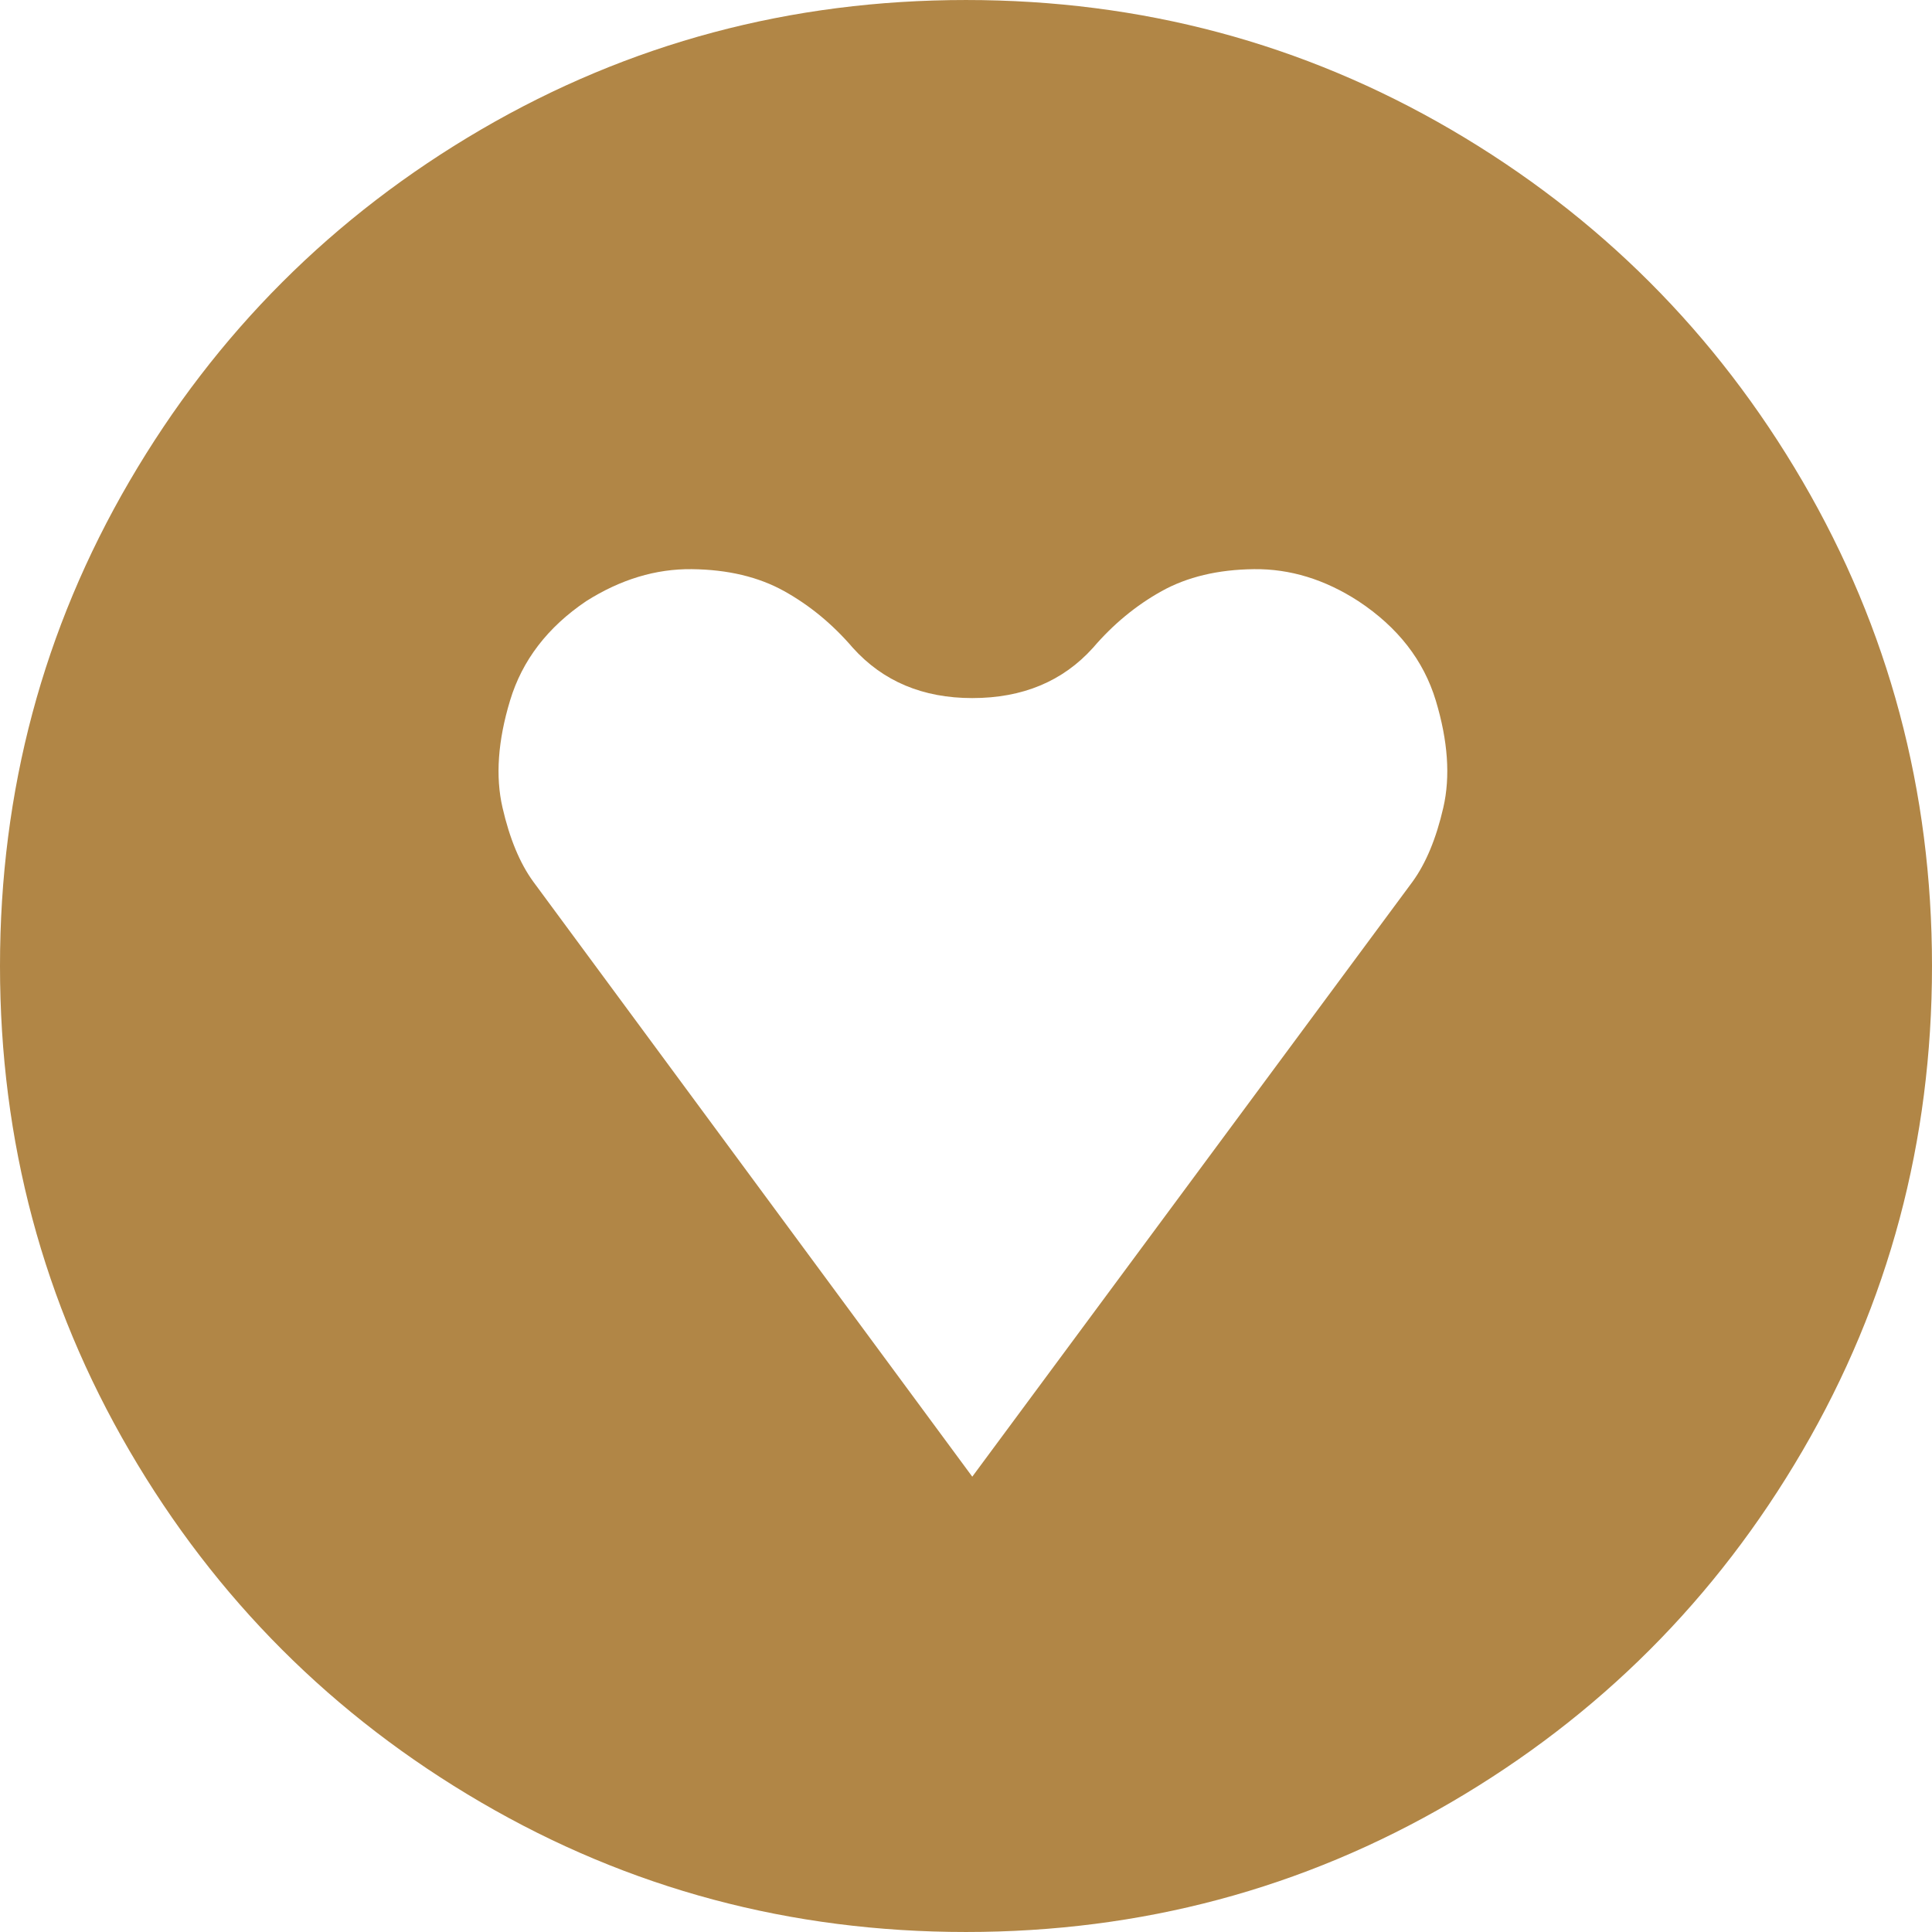
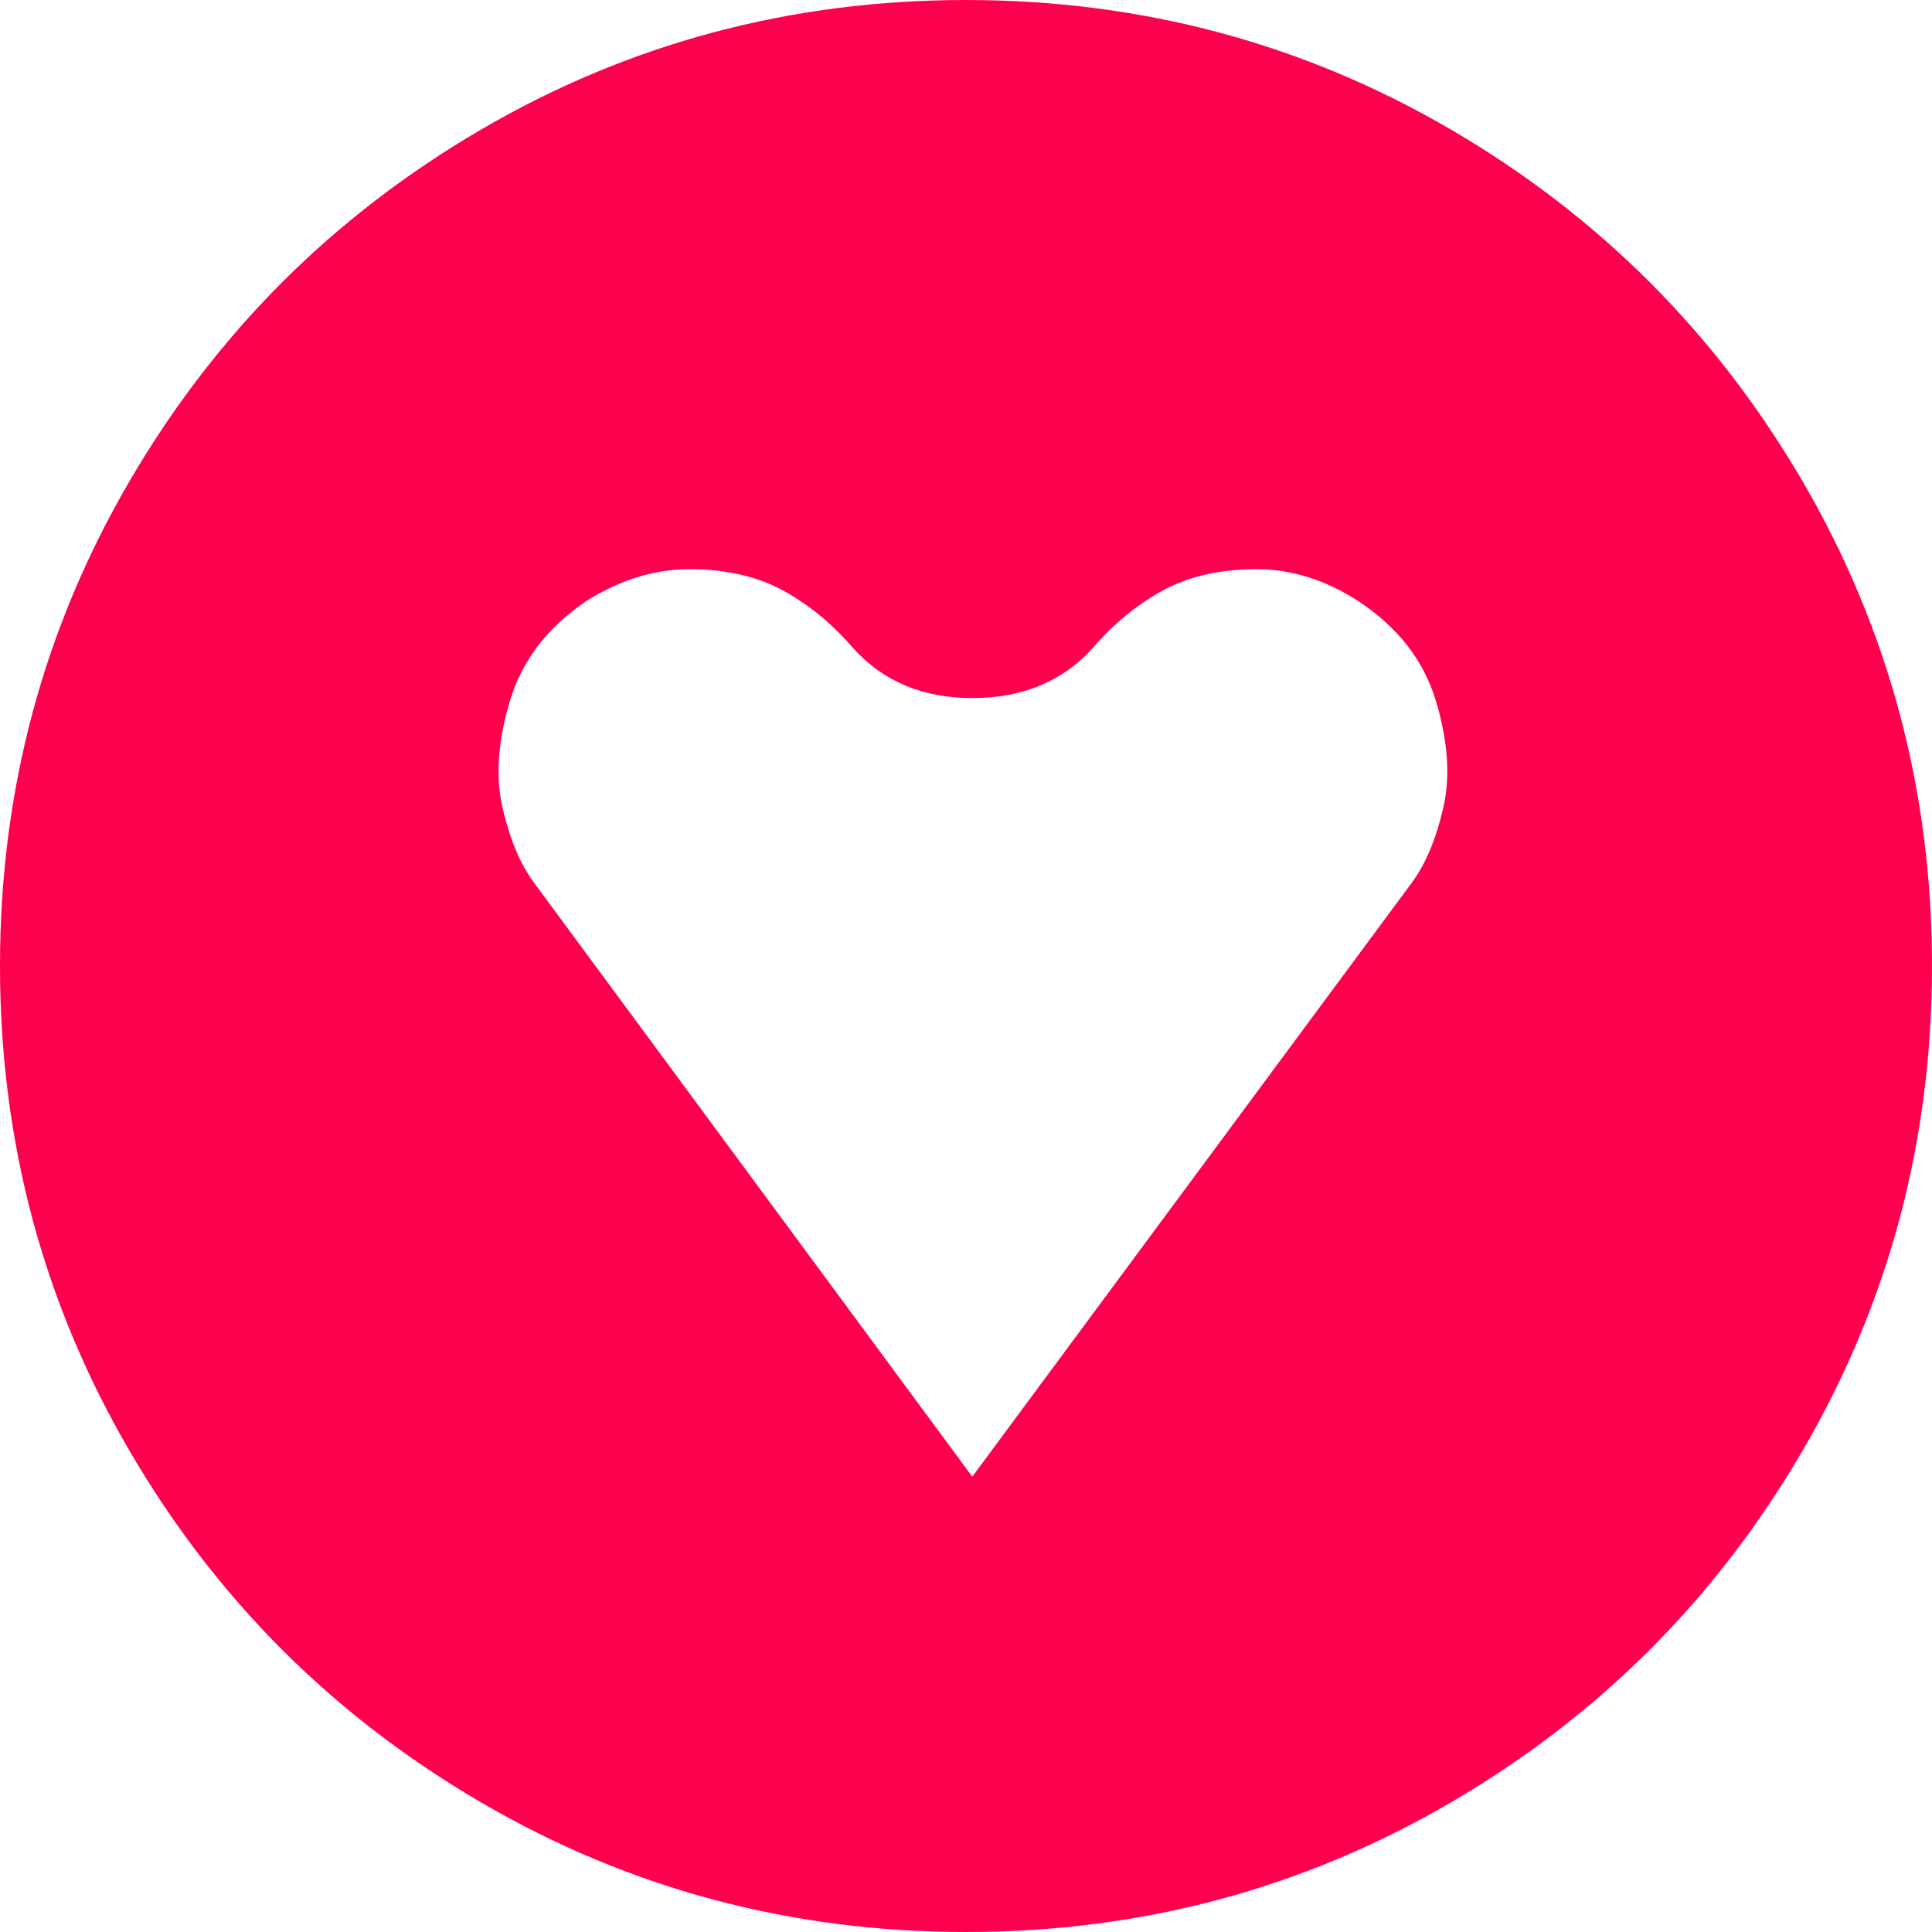
<svg xmlns="http://www.w3.org/2000/svg" version="1.1" id="Capa_1" x="0px" y="0px" width="512px" height="512px" viewBox="0 0 568.707 568.707" style="enable-background:new 0 0 568.707 568.707;" xml:space="preserve">
  <g>
    <g>
-       <path d="M427.084,38.124c-43.568-25.41-91.145-38.121-142.73-38.121c-51.591,0-99.168,12.711-142.73,38.121    C98.055,63.565,63.556,98.058,38.134,141.62C12.705,185.182,0,232.765,0,284.345c0,51.604,12.711,99.174,38.134,142.736    c25.422,43.574,59.915,78.072,103.489,103.483c43.562,25.428,91.139,38.14,142.73,38.14c51.586,0,99.162-12.712,142.73-38.14    c43.562-25.411,78.061-59.909,103.489-103.483c25.423-43.562,38.134-91.133,38.134-142.736c0-51.574-12.717-99.157-38.134-142.725    C505.145,98.063,470.646,63.565,427.084,38.124z M424.862,237.704c-2.099,9.143-5.128,16.414-9.069,21.842l-129.592,175.13    L156.984,259.54c-3.954-5.422-6.977-12.699-9.07-21.842c-2.099-9.125-1.359-19.626,2.221-31.469    c3.574-11.849,11.047-21.591,22.399-29.26c10.116-6.408,20.49-9.547,31.102-9.431c10.606,0.117,19.682,2.283,27.216,6.481    c7.528,4.192,14.253,9.749,20.178,16.659c8.886,9.877,20.606,14.81,35.171,14.81c14.812,0,26.659-4.933,35.546-14.81    c5.924-6.916,12.644-12.467,20.178-16.659c7.527-4.192,16.597-6.365,27.215-6.481c10.612-0.116,20.857,3.023,30.735,9.431    c11.597,7.668,19.186,17.411,22.772,29.26C426.222,218.077,426.962,228.579,424.862,237.704z" fill="#b18646" />
+       <path d="M427.084,38.124c-43.568-25.41-91.145-38.121-142.73-38.121c-51.591,0-99.168,12.711-142.73,38.121    C98.055,63.565,63.556,98.058,38.134,141.62C12.705,185.182,0,232.765,0,284.345c0,51.604,12.711,99.174,38.134,142.736    c25.422,43.574,59.915,78.072,103.489,103.483c43.562,25.428,91.139,38.14,142.73,38.14c51.586,0,99.162-12.712,142.73-38.14    c43.562-25.411,78.061-59.909,103.489-103.483c25.423-43.562,38.134-91.133,38.134-142.736c0-51.574-12.717-99.157-38.134-142.725    C505.145,98.063,470.646,63.565,427.084,38.124z M424.862,237.704c-2.099,9.143-5.128,16.414-9.069,21.842l-129.592,175.13    L156.984,259.54c-3.954-5.422-6.977-12.699-9.07-21.842c-2.099-9.125-1.359-19.626,2.221-31.469    c3.574-11.849,11.047-21.591,22.399-29.26c10.116-6.408,20.49-9.547,31.102-9.431c10.606,0.117,19.682,2.283,27.216,6.481    c7.528,4.192,14.253,9.749,20.178,16.659c8.886,9.877,20.606,14.81,35.171,14.81c14.812,0,26.659-4.933,35.546-14.81    c5.924-6.916,12.644-12.467,20.178-16.659c7.527-4.192,16.597-6.365,27.215-6.481c10.612-0.116,20.857,3.023,30.735,9.431    c11.597,7.668,19.186,17.411,22.772,29.26C426.222,218.077,426.962,228.579,424.862,237.704z" fill="#ff004f" />
    </g>
  </g>
  <g>
</g>
  <g>
</g>
  <g>
</g>
  <g>
</g>
  <g>
</g>
  <g>
</g>
  <g>
</g>
  <g>
</g>
  <g>
</g>
  <g>
</g>
  <g>
</g>
  <g>
</g>
  <g>
</g>
  <g>
</g>
  <g>
</g>
</svg>
